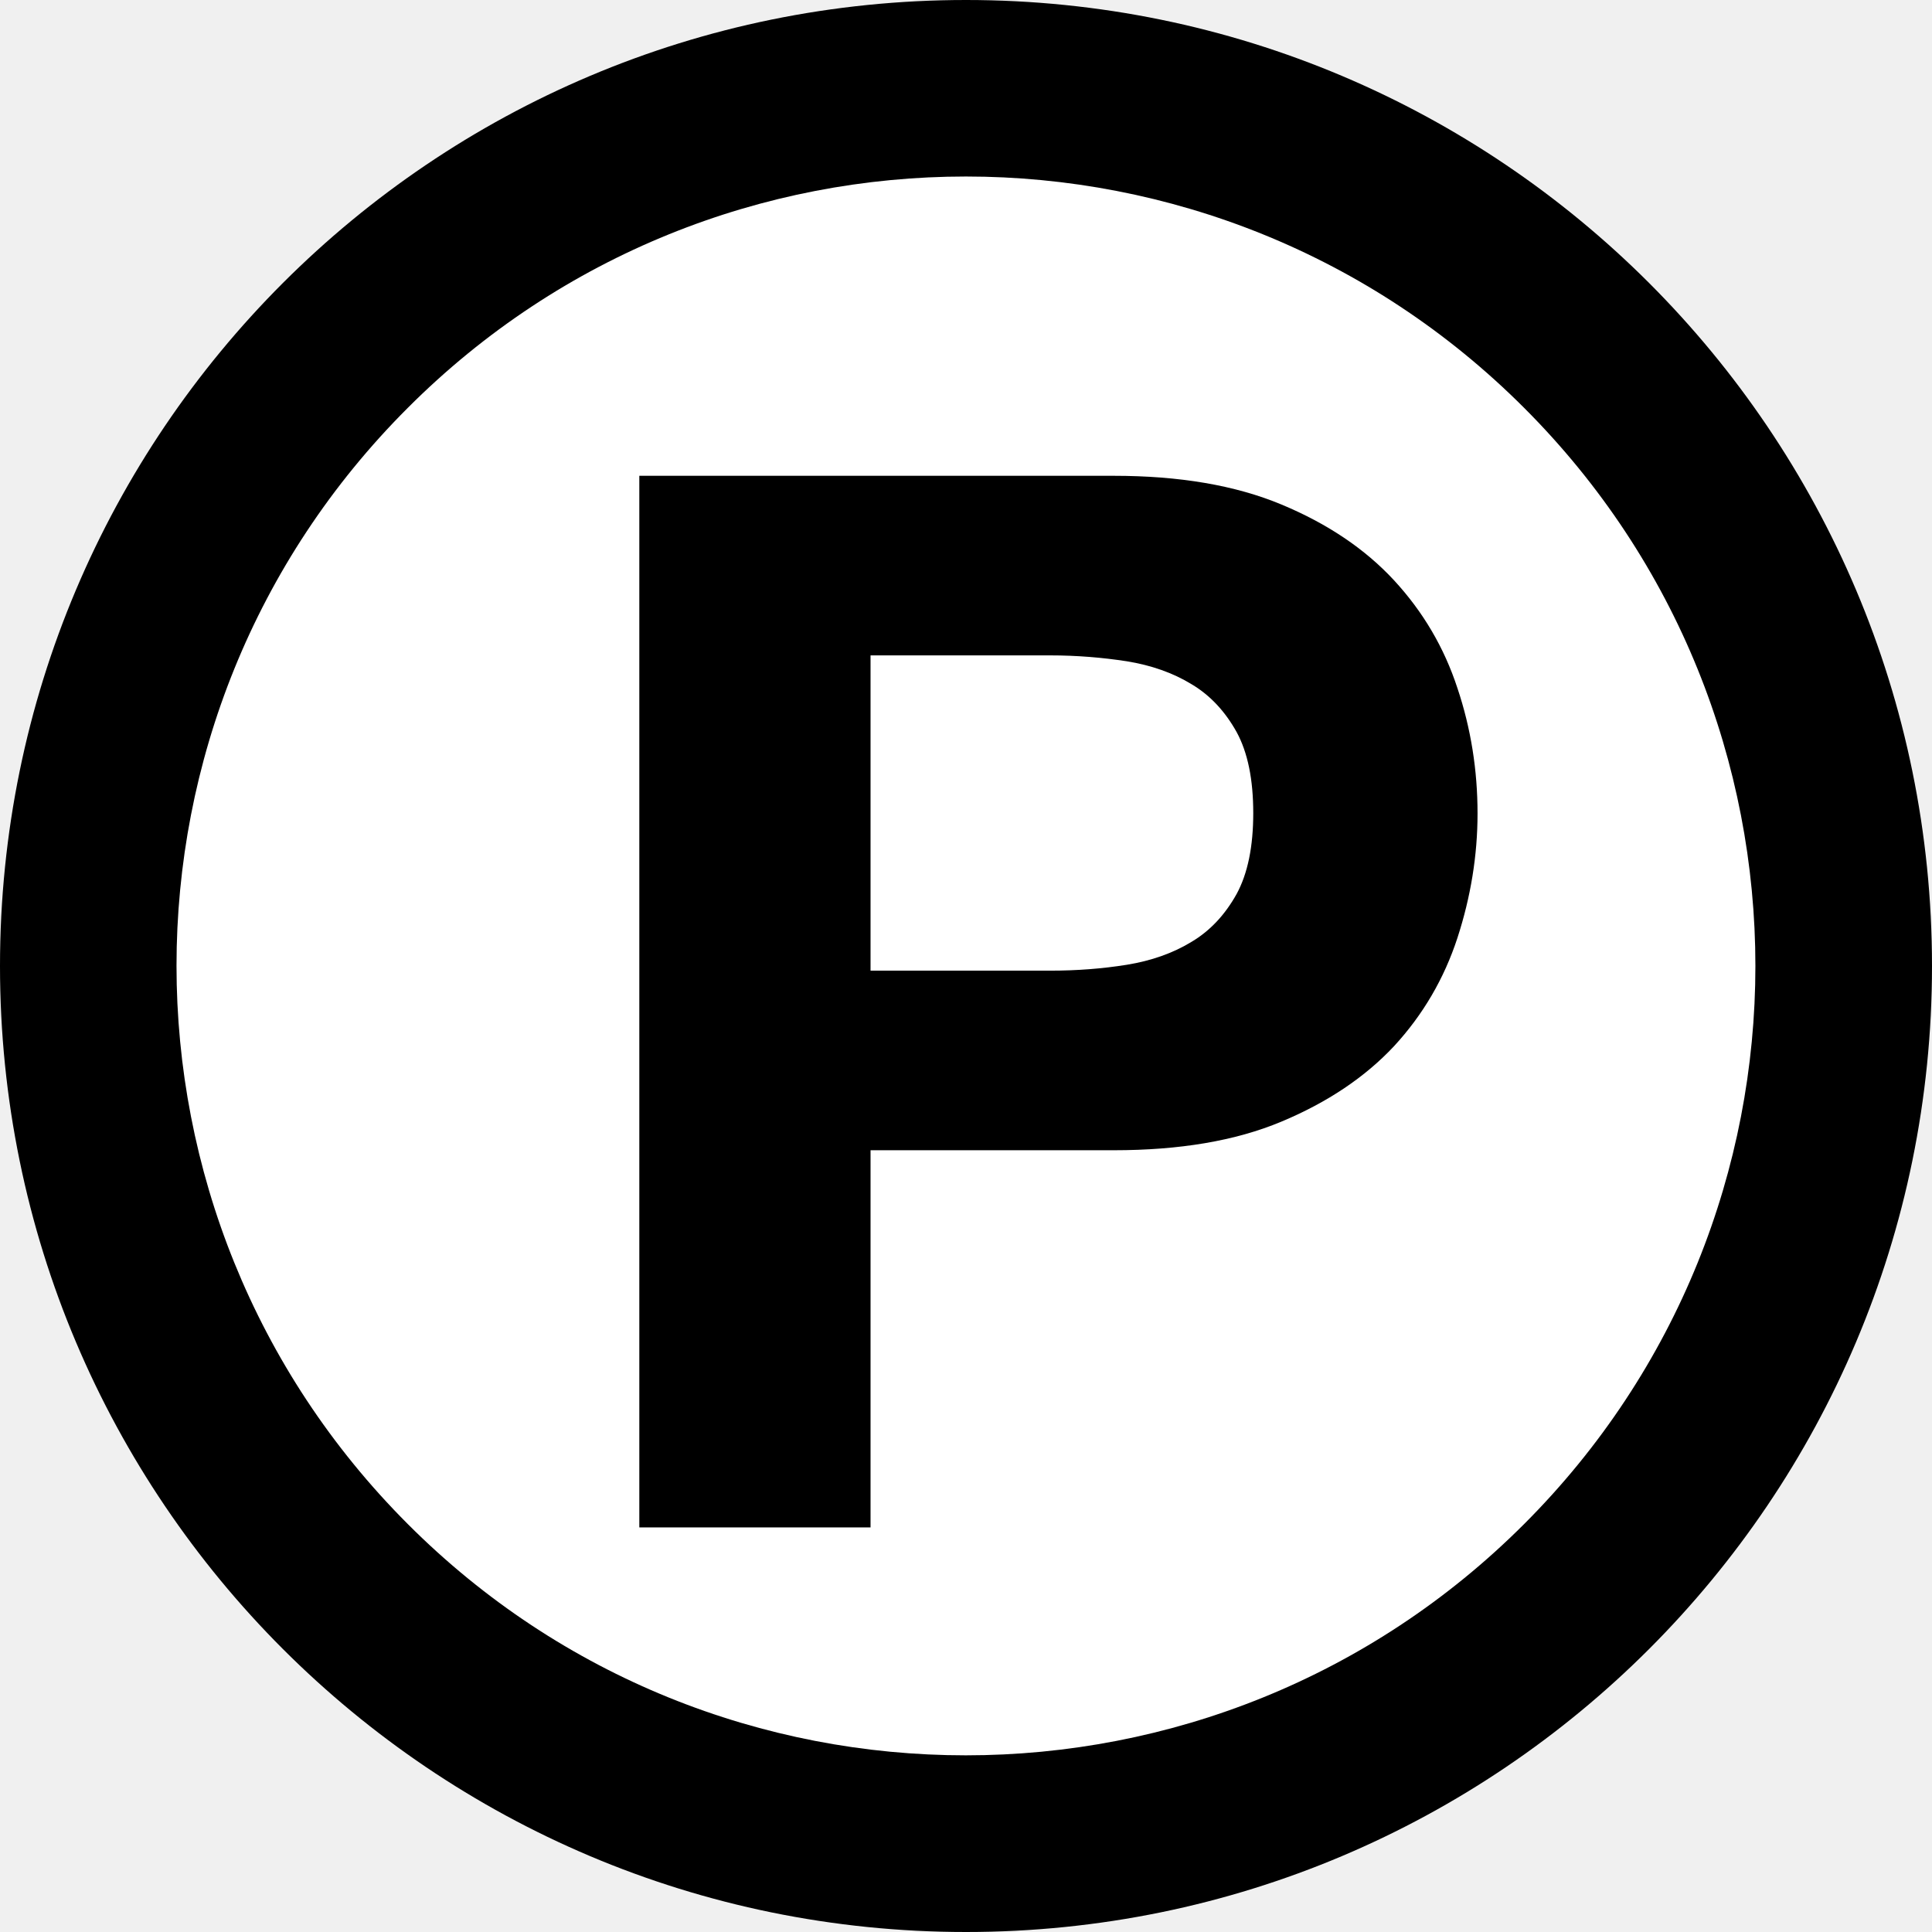
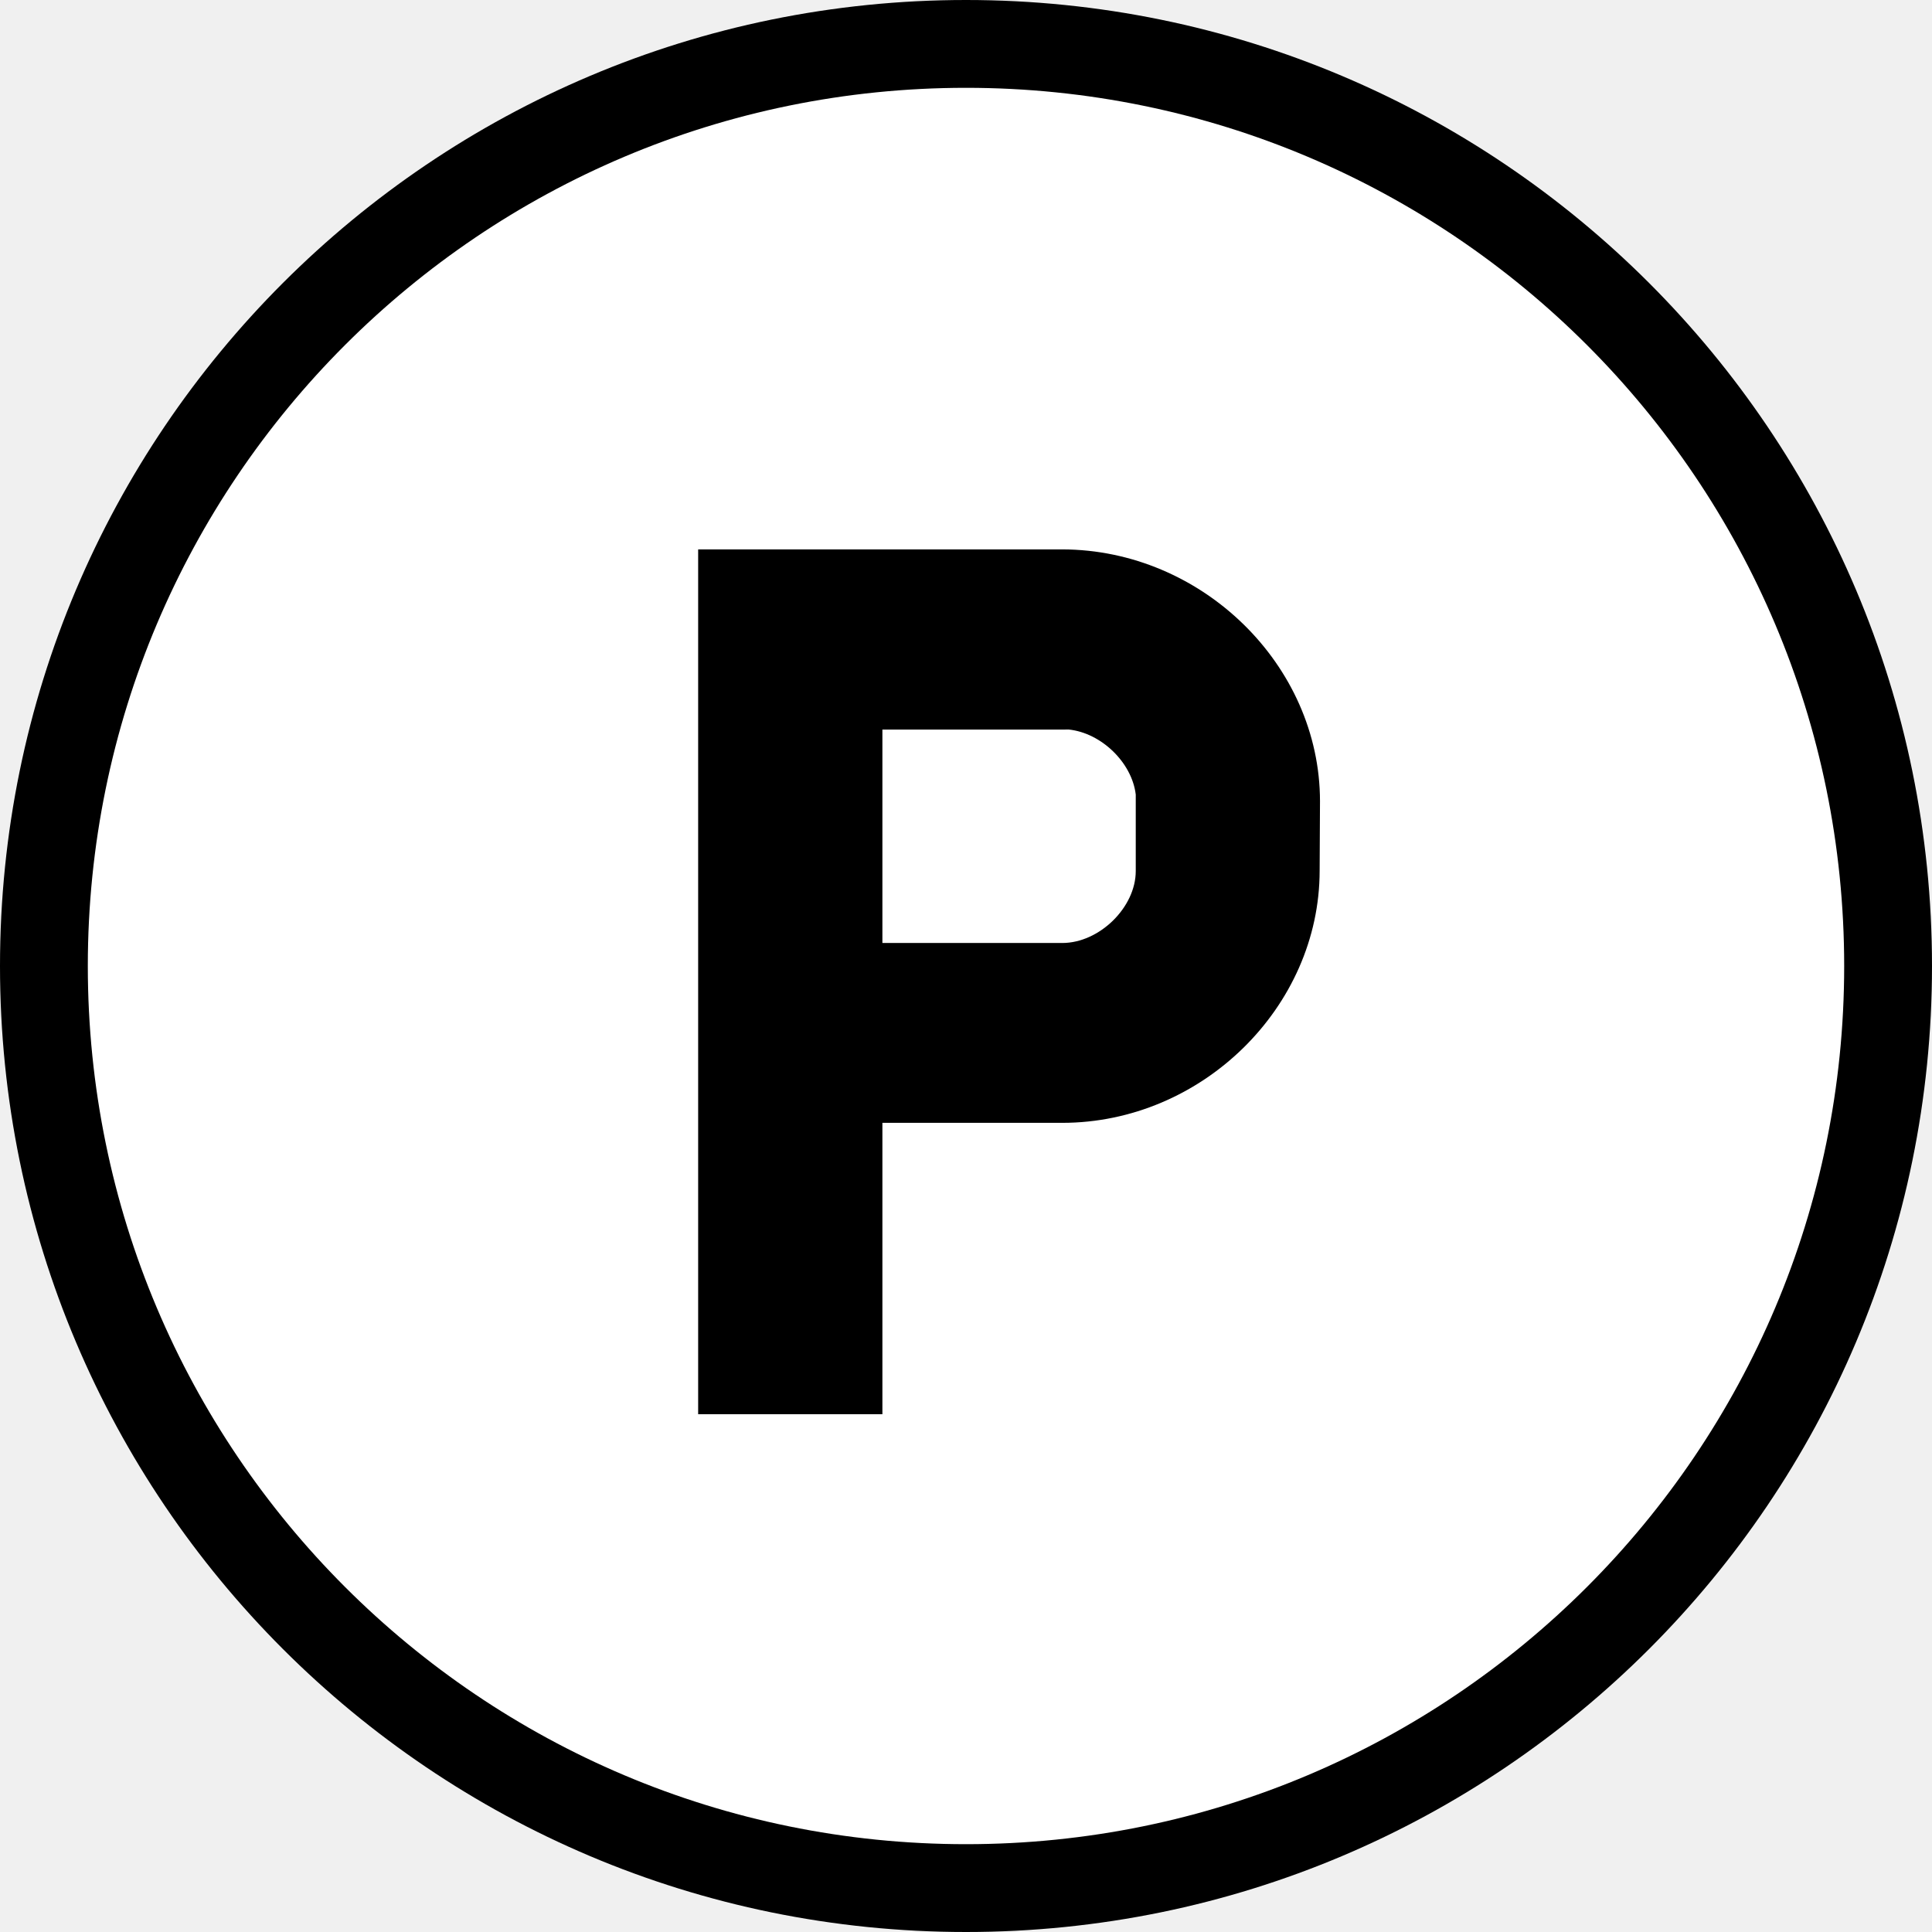
<svg xmlns="http://www.w3.org/2000/svg" version="1.1" id="Layer_1" x="0px" y="0px" width="22px" height="22px" viewBox="0 0 22 22" enable-background="new 0 0 22 22" xml:space="preserve">
  <path class="black" d="M22,11c0,6.075-4.925,11-11,11S0,17.075,0,11S4.925,0,11,0S22,4.925,22,11z" />
-   <path class="white" fill="#FFFFFF" d="M17.355,17.355c-3.51,3.511-9.206,3.511-12.711,0c-3.512-3.515-3.512-9.203,0-12.711  c3.508-3.512,9.202-3.512,12.711,0C20.867,8.155,20.867,13.844,17.355,17.355z" />
-   <path class="black" d="M15.875,6.609c-0.331-0.358-0.759-0.646-1.283-0.864c-0.525-0.219-1.162-0.327-1.91-0.327H7.28v11.975h2.633  v-4.295h2.769c0.748,0,1.385-0.106,1.91-0.326c0.524-0.219,0.952-0.506,1.283-0.86c0.33-0.358,0.57-0.77,0.721-1.232  c0.151-0.464,0.229-0.937,0.229-1.417c0-0.492-0.075-0.968-0.229-1.427C16.445,7.374,16.205,6.967,15.875,6.609z" />
-   <path class="white" fill="#FFFFFF" d="M14.081,10.181c-0.13,0.233-0.299,0.417-0.513,0.544c-0.211,0.129-0.459,0.216-0.737,0.261  c-0.28,0.045-0.569,0.067-0.872,0.067H9.913v-3.59h2.046c0.303,0,0.592,0.024,0.872,0.067c0.278,0.045,0.526,0.132,0.737,0.261  c0.214,0.127,0.383,0.311,0.513,0.544c0.128,0.234,0.19,0.543,0.19,0.924C14.271,9.638,14.209,9.946,14.081,10.181L14.081,10.181z" />
+   <path class="white" fill="#FFFFFF" d="M21,11c0,5.523-4.477,10-10,10C5.477,21,1,16.523,1,11C1,5.477,5.477,1,11,1C16.523,1,21,5.477,21,11z" />
+   <path class="black" id="Shape_1_" d="M12.096,6.256H7.95v9.848h2.098v-3.318h2.048c1.588,0,2.931-1.316,2.931-2.872  l0.004-0.791C15.03,7.571,13.686,6.259,12.096,6.256L12.096,6.256z M12.933,9.919c0,0.413-0.414,0.819-0.837,0.819h-2.048V8.308  h2.048l0.072-0.001c0.373,0.038,0.722,0.377,0.765,0.741V9.919L12.933,9.919z" />
</svg>
